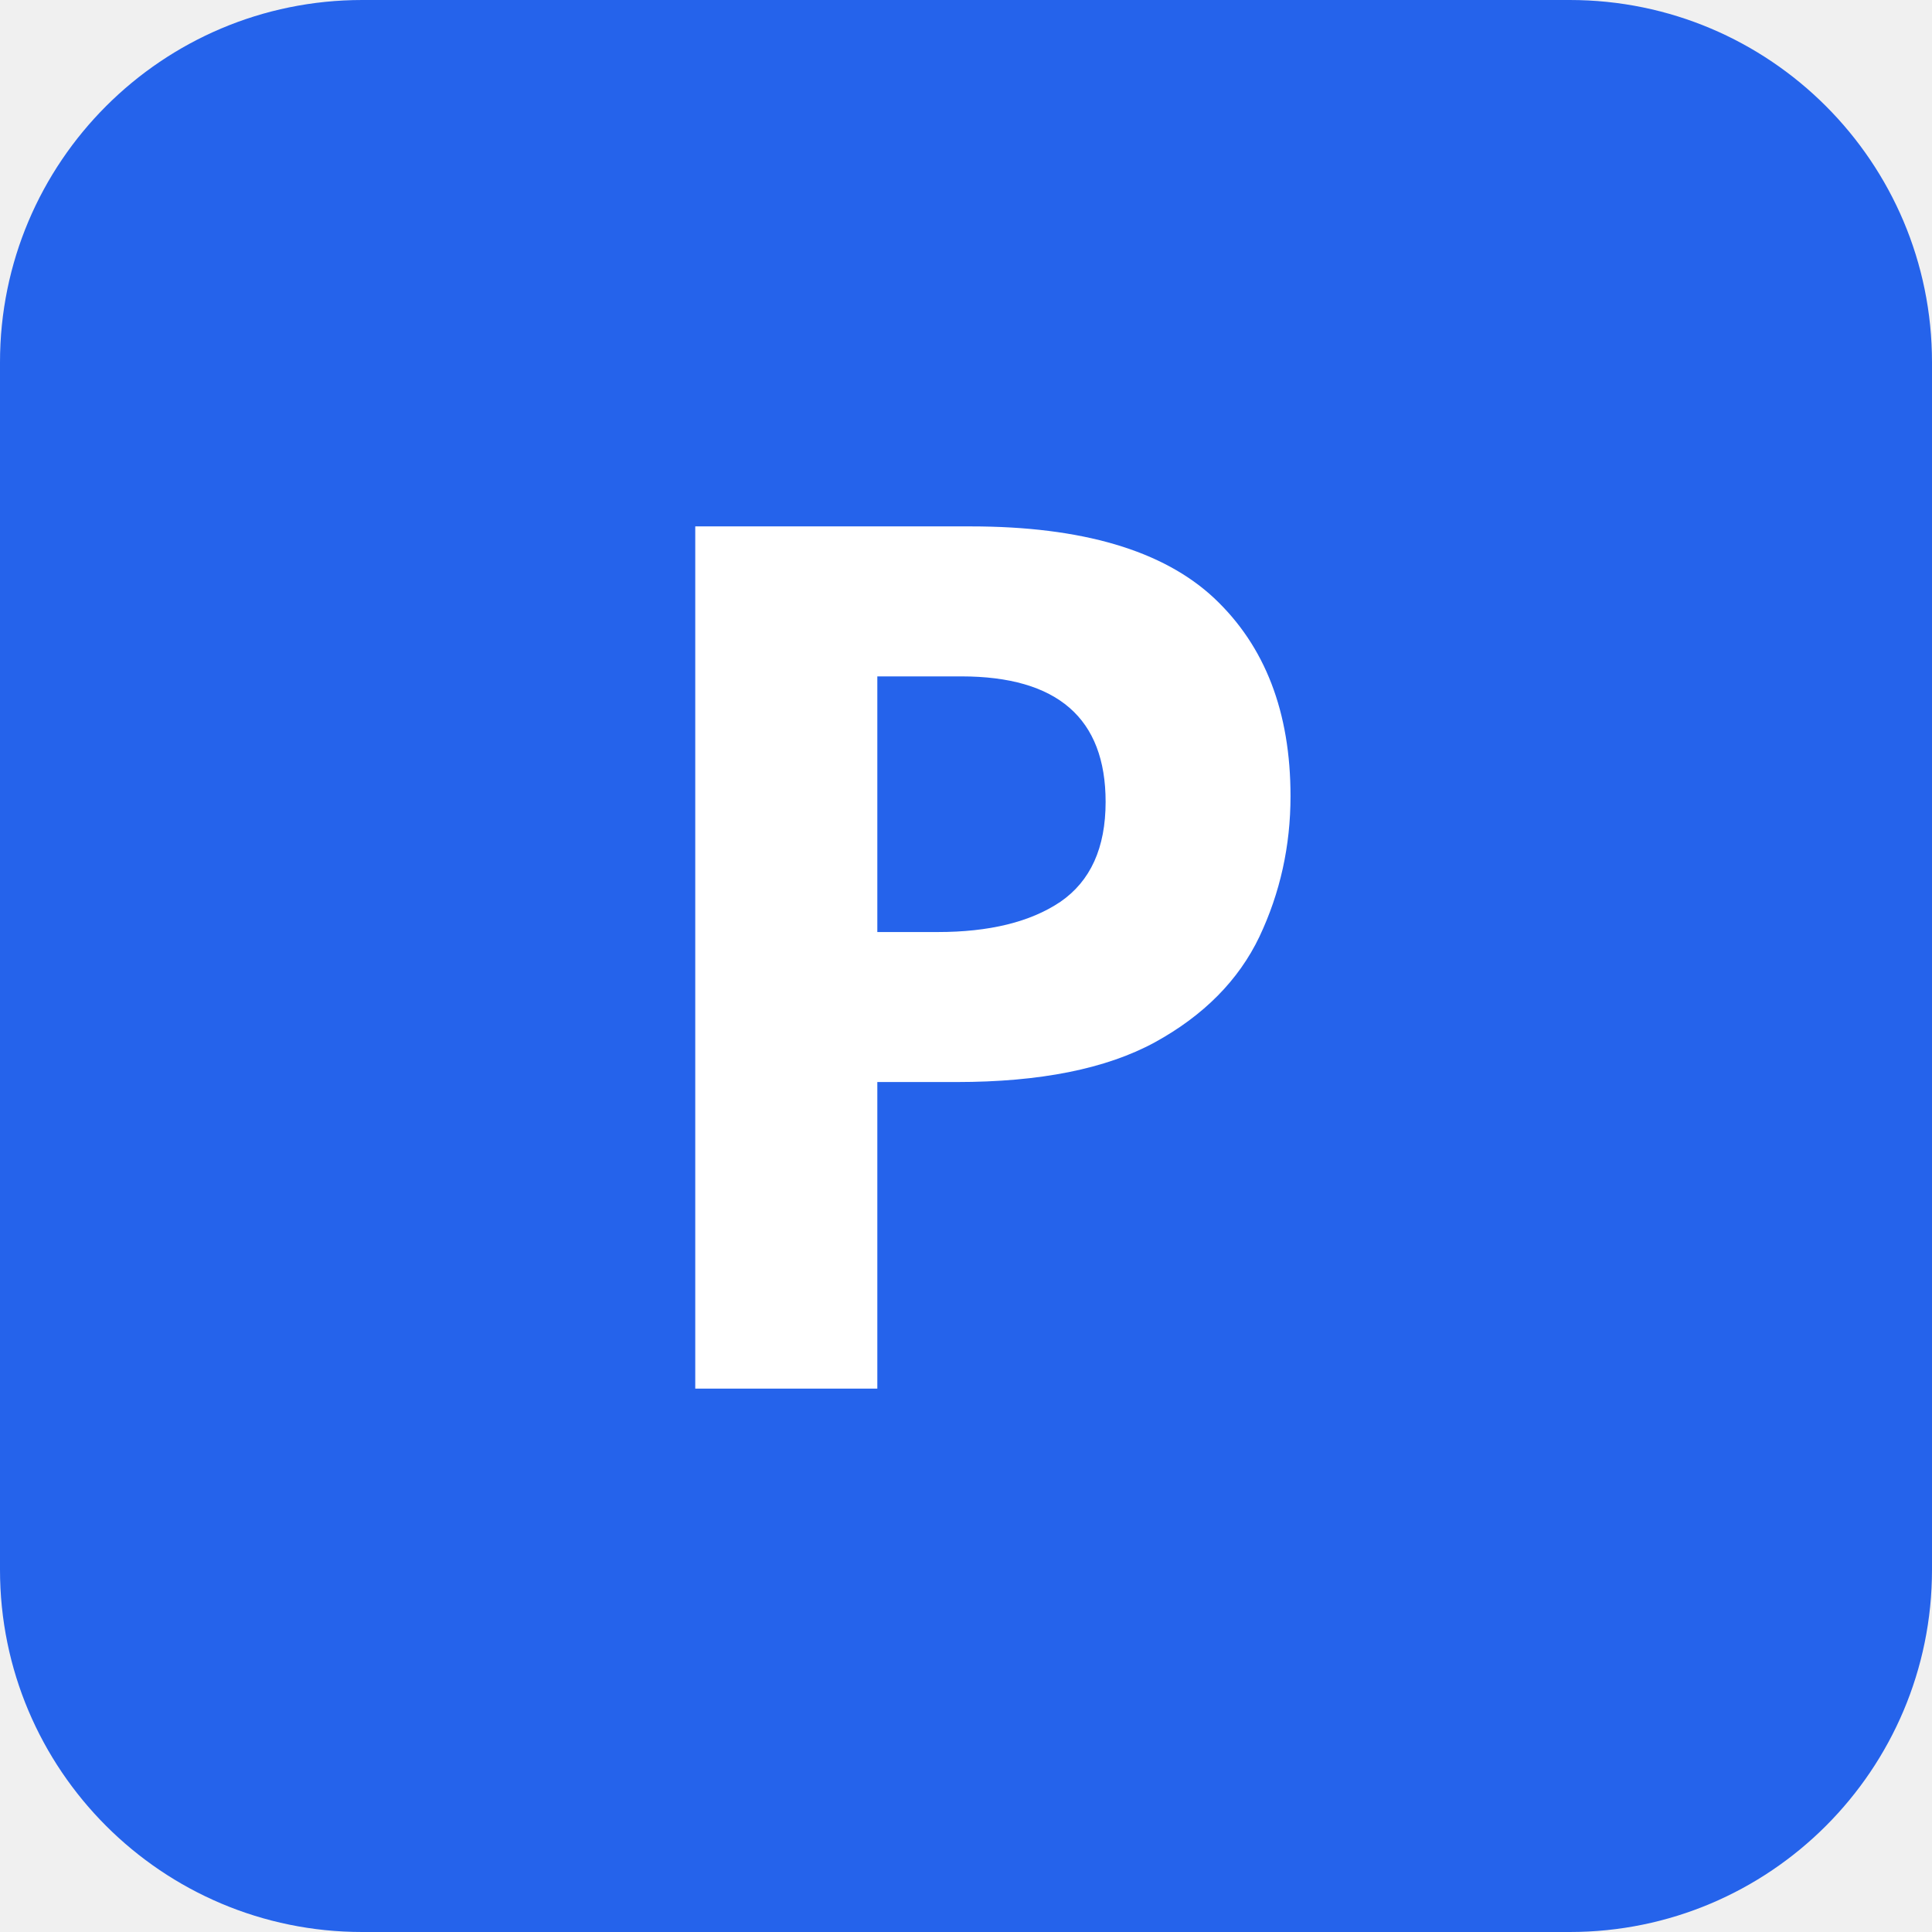
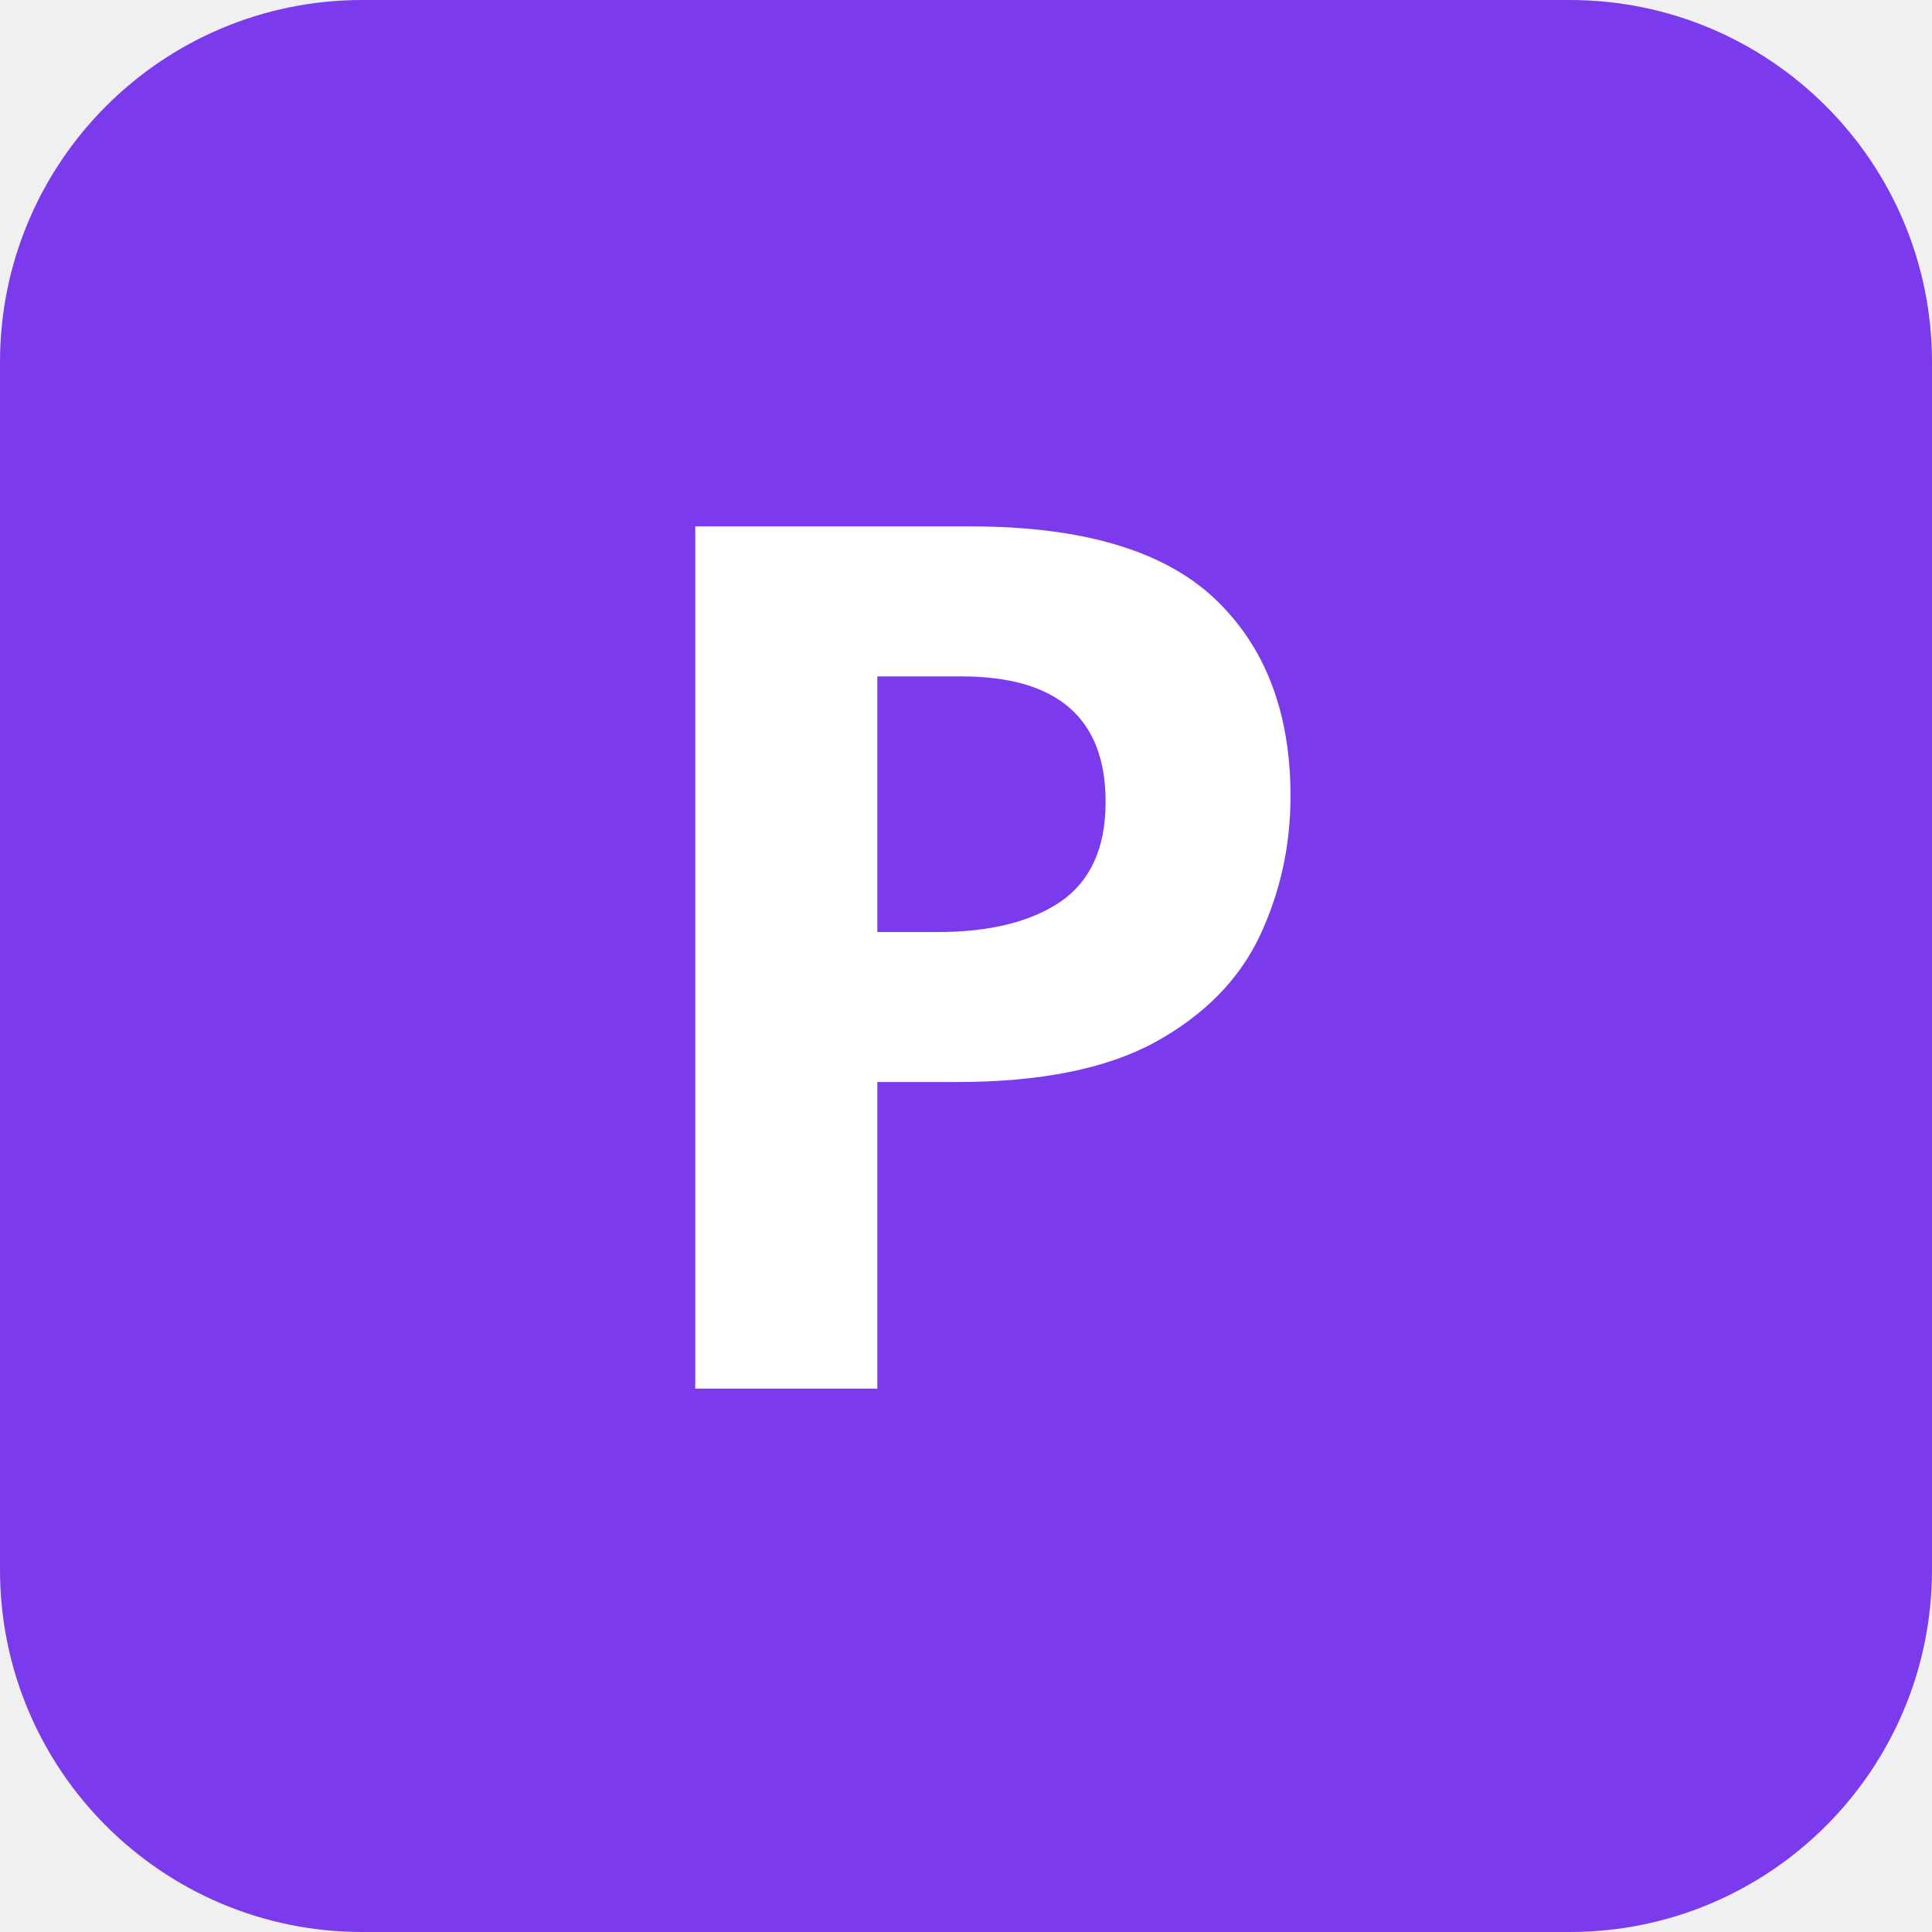
<svg xmlns="http://www.w3.org/2000/svg" viewBox="0 0 32 32">
-   <rect width="32" height="32" rx="6" fill="#2563EB" />
+   <rect width="32" height="32" rx="6" fill="#7c3aed" />
  <text x="16" y="23" font-family="system-ui, sans-serif" font-size="20" font-weight="bold" fill="white" text-anchor="middle">P</text>
</svg>
